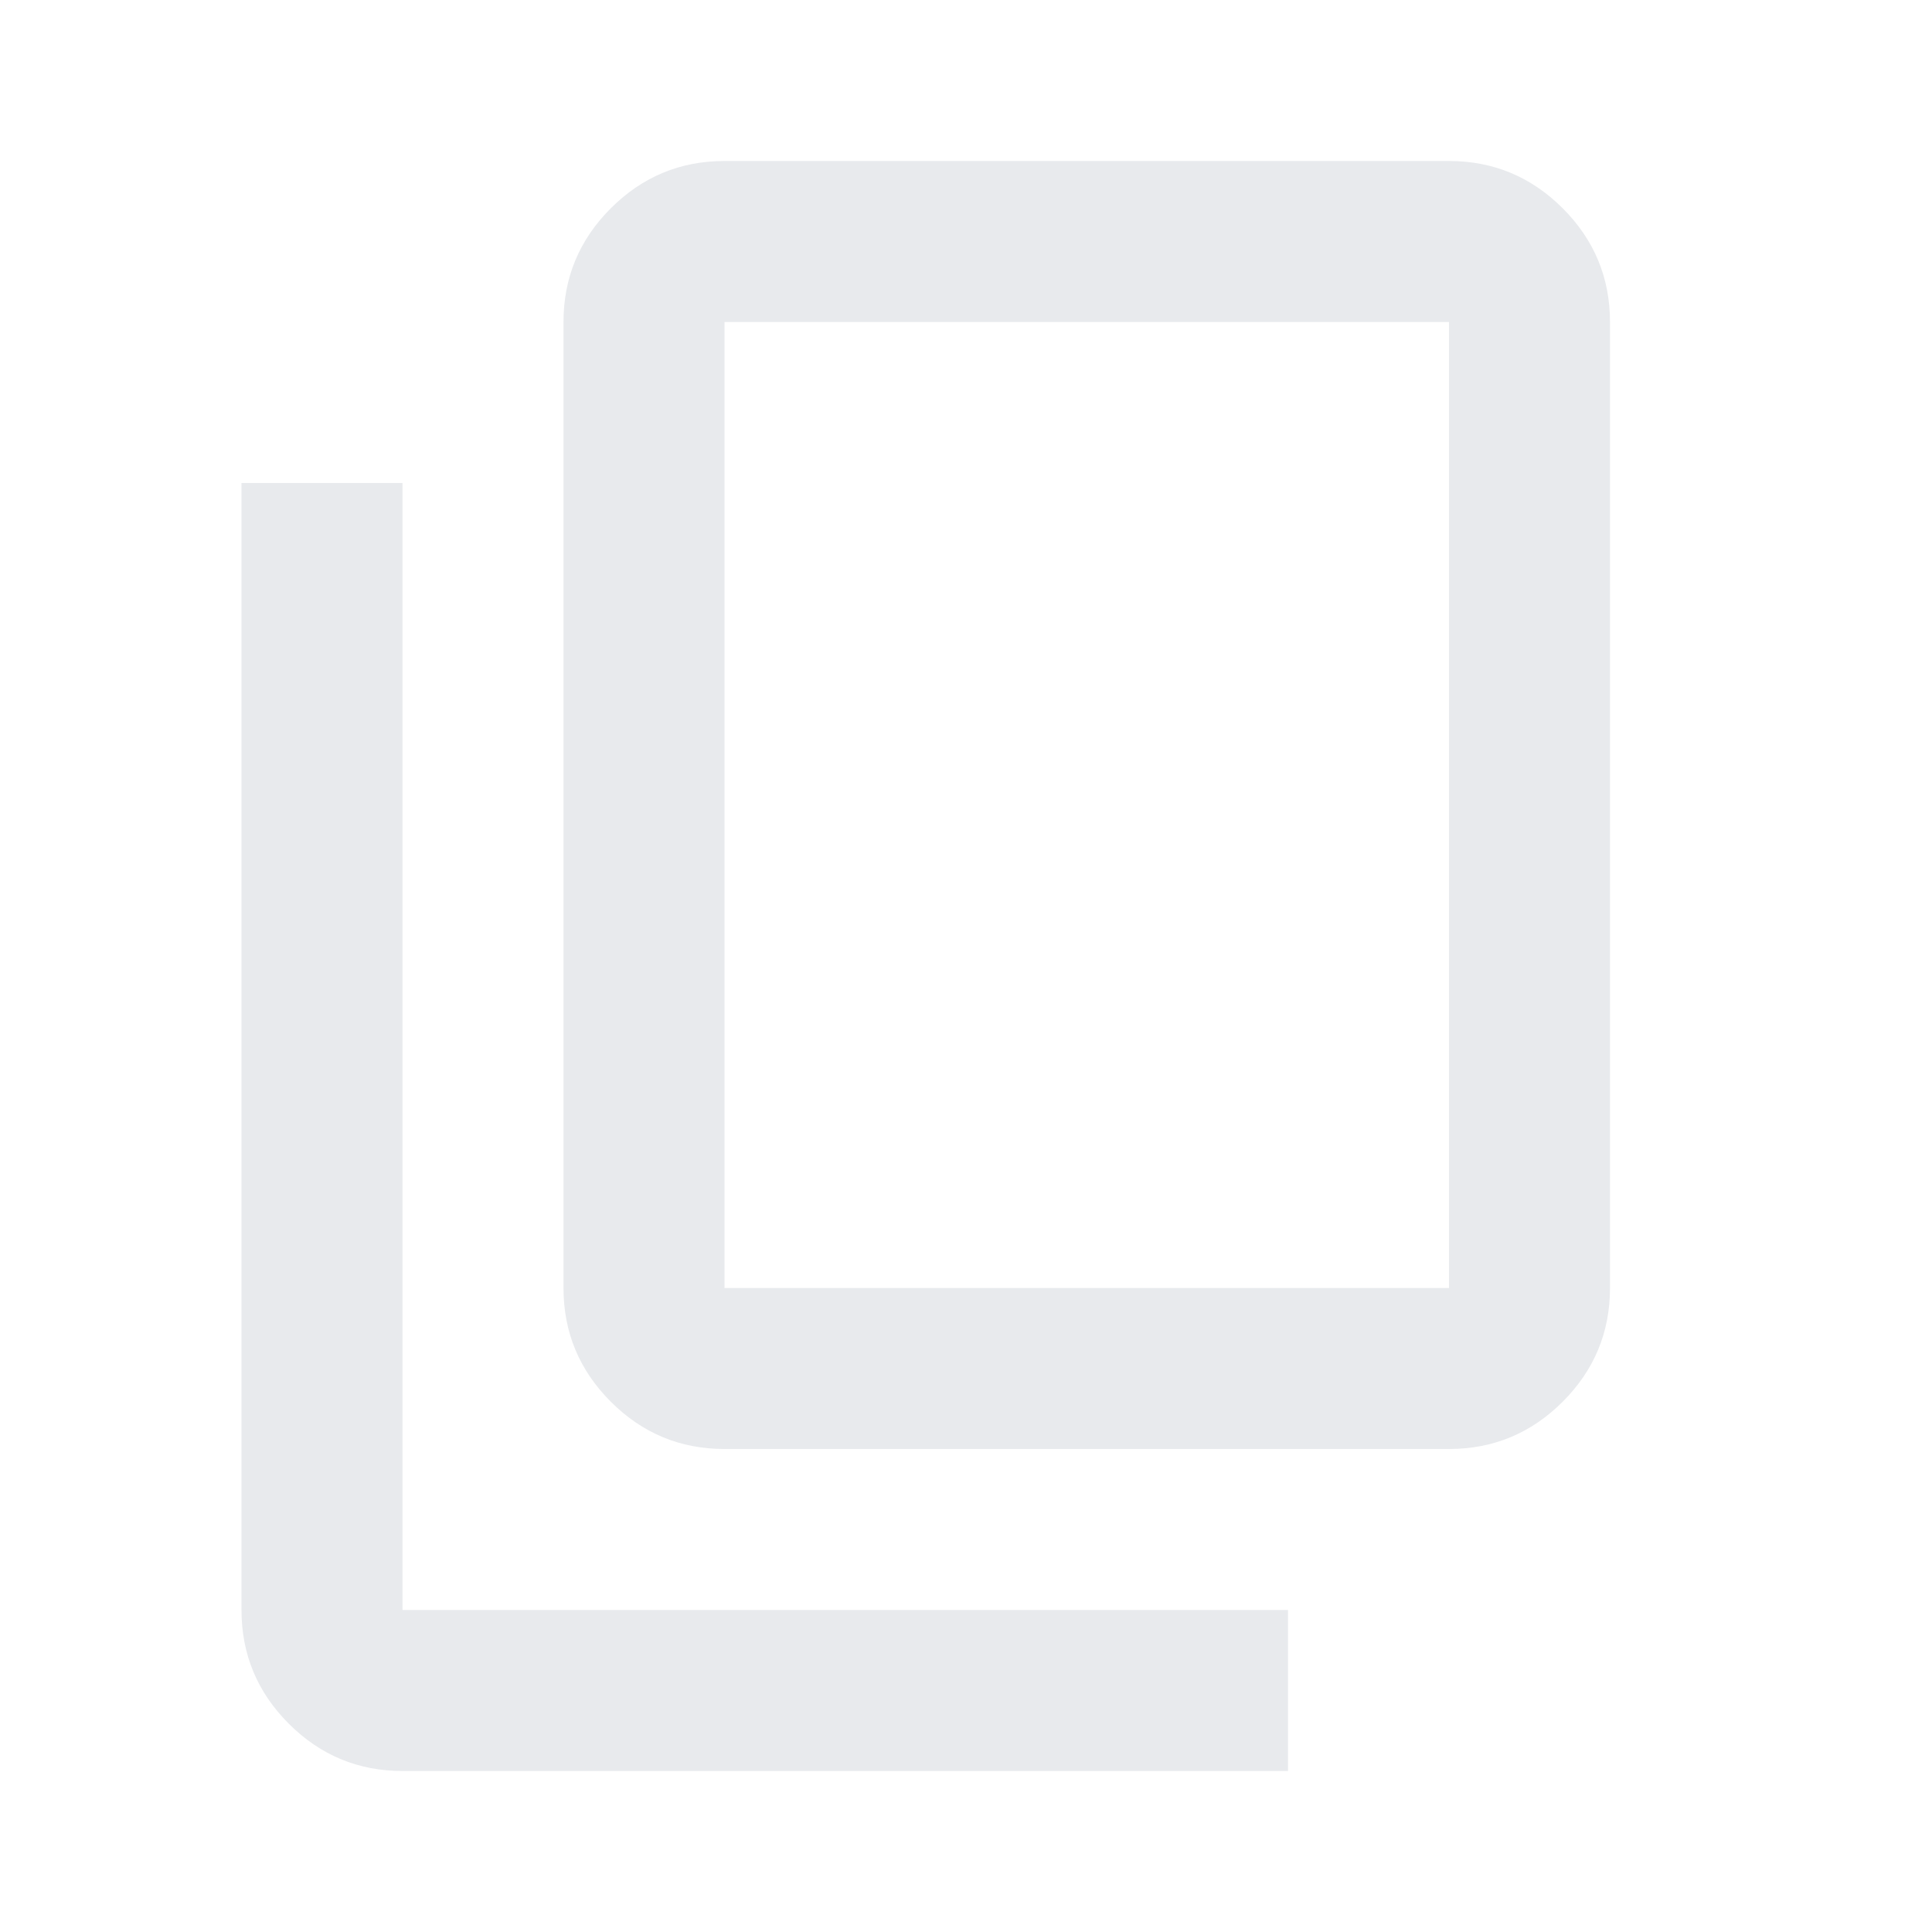
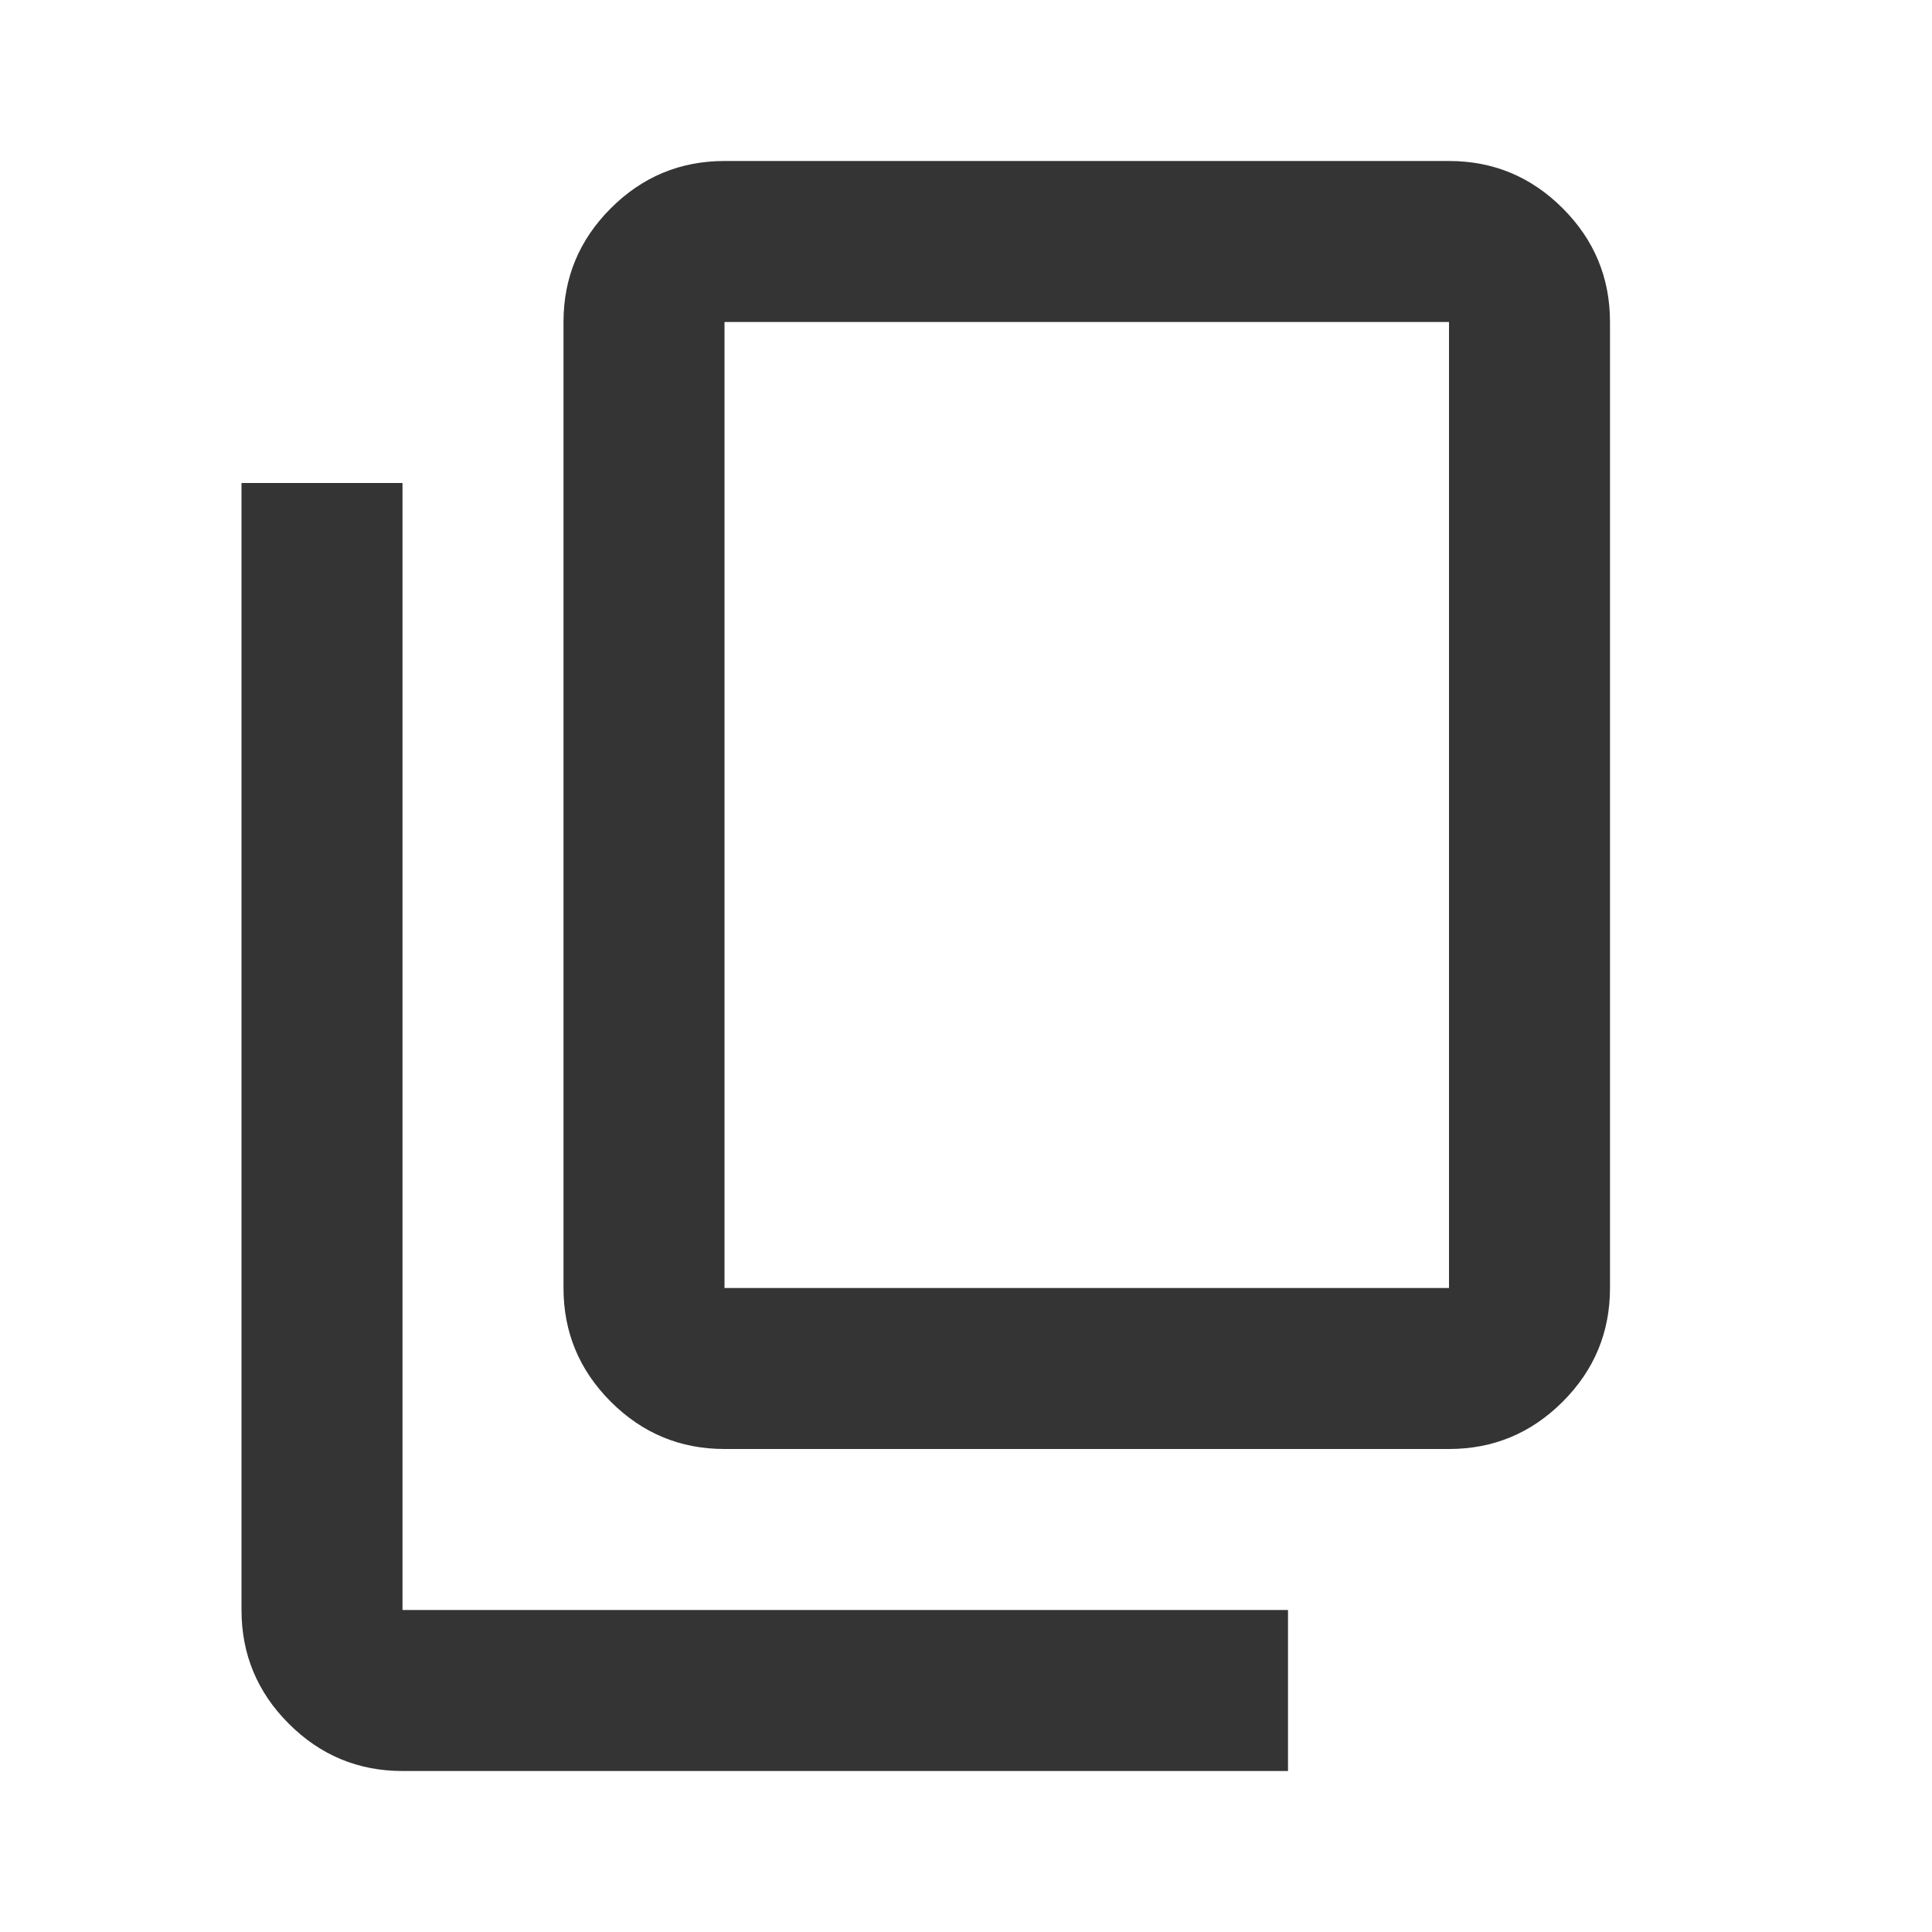
- <svg xmlns="http://www.w3.org/2000/svg" height="24px" viewBox="0 -960 960 960" width="24px" fill="#e8eaed">
+ <svg xmlns="http://www.w3.org/2000/svg" height="24px" viewBox="0 -960 960 960" width="24px" fill="#343434">
  <path d="M360-240q-33 0-56.5-23.5T280-320v-480q0-33 23.5-56.5T360-880h360q33 0 56.5 23.5T800-800v480q0 33-23.5 56.5T720-240H360Zm0-80h360v-480H360v480ZM200-80q-33 0-56.5-23.5T120-160v-560h80v560h440v80H200Zm160-240v-480 480Z" />
</svg>
